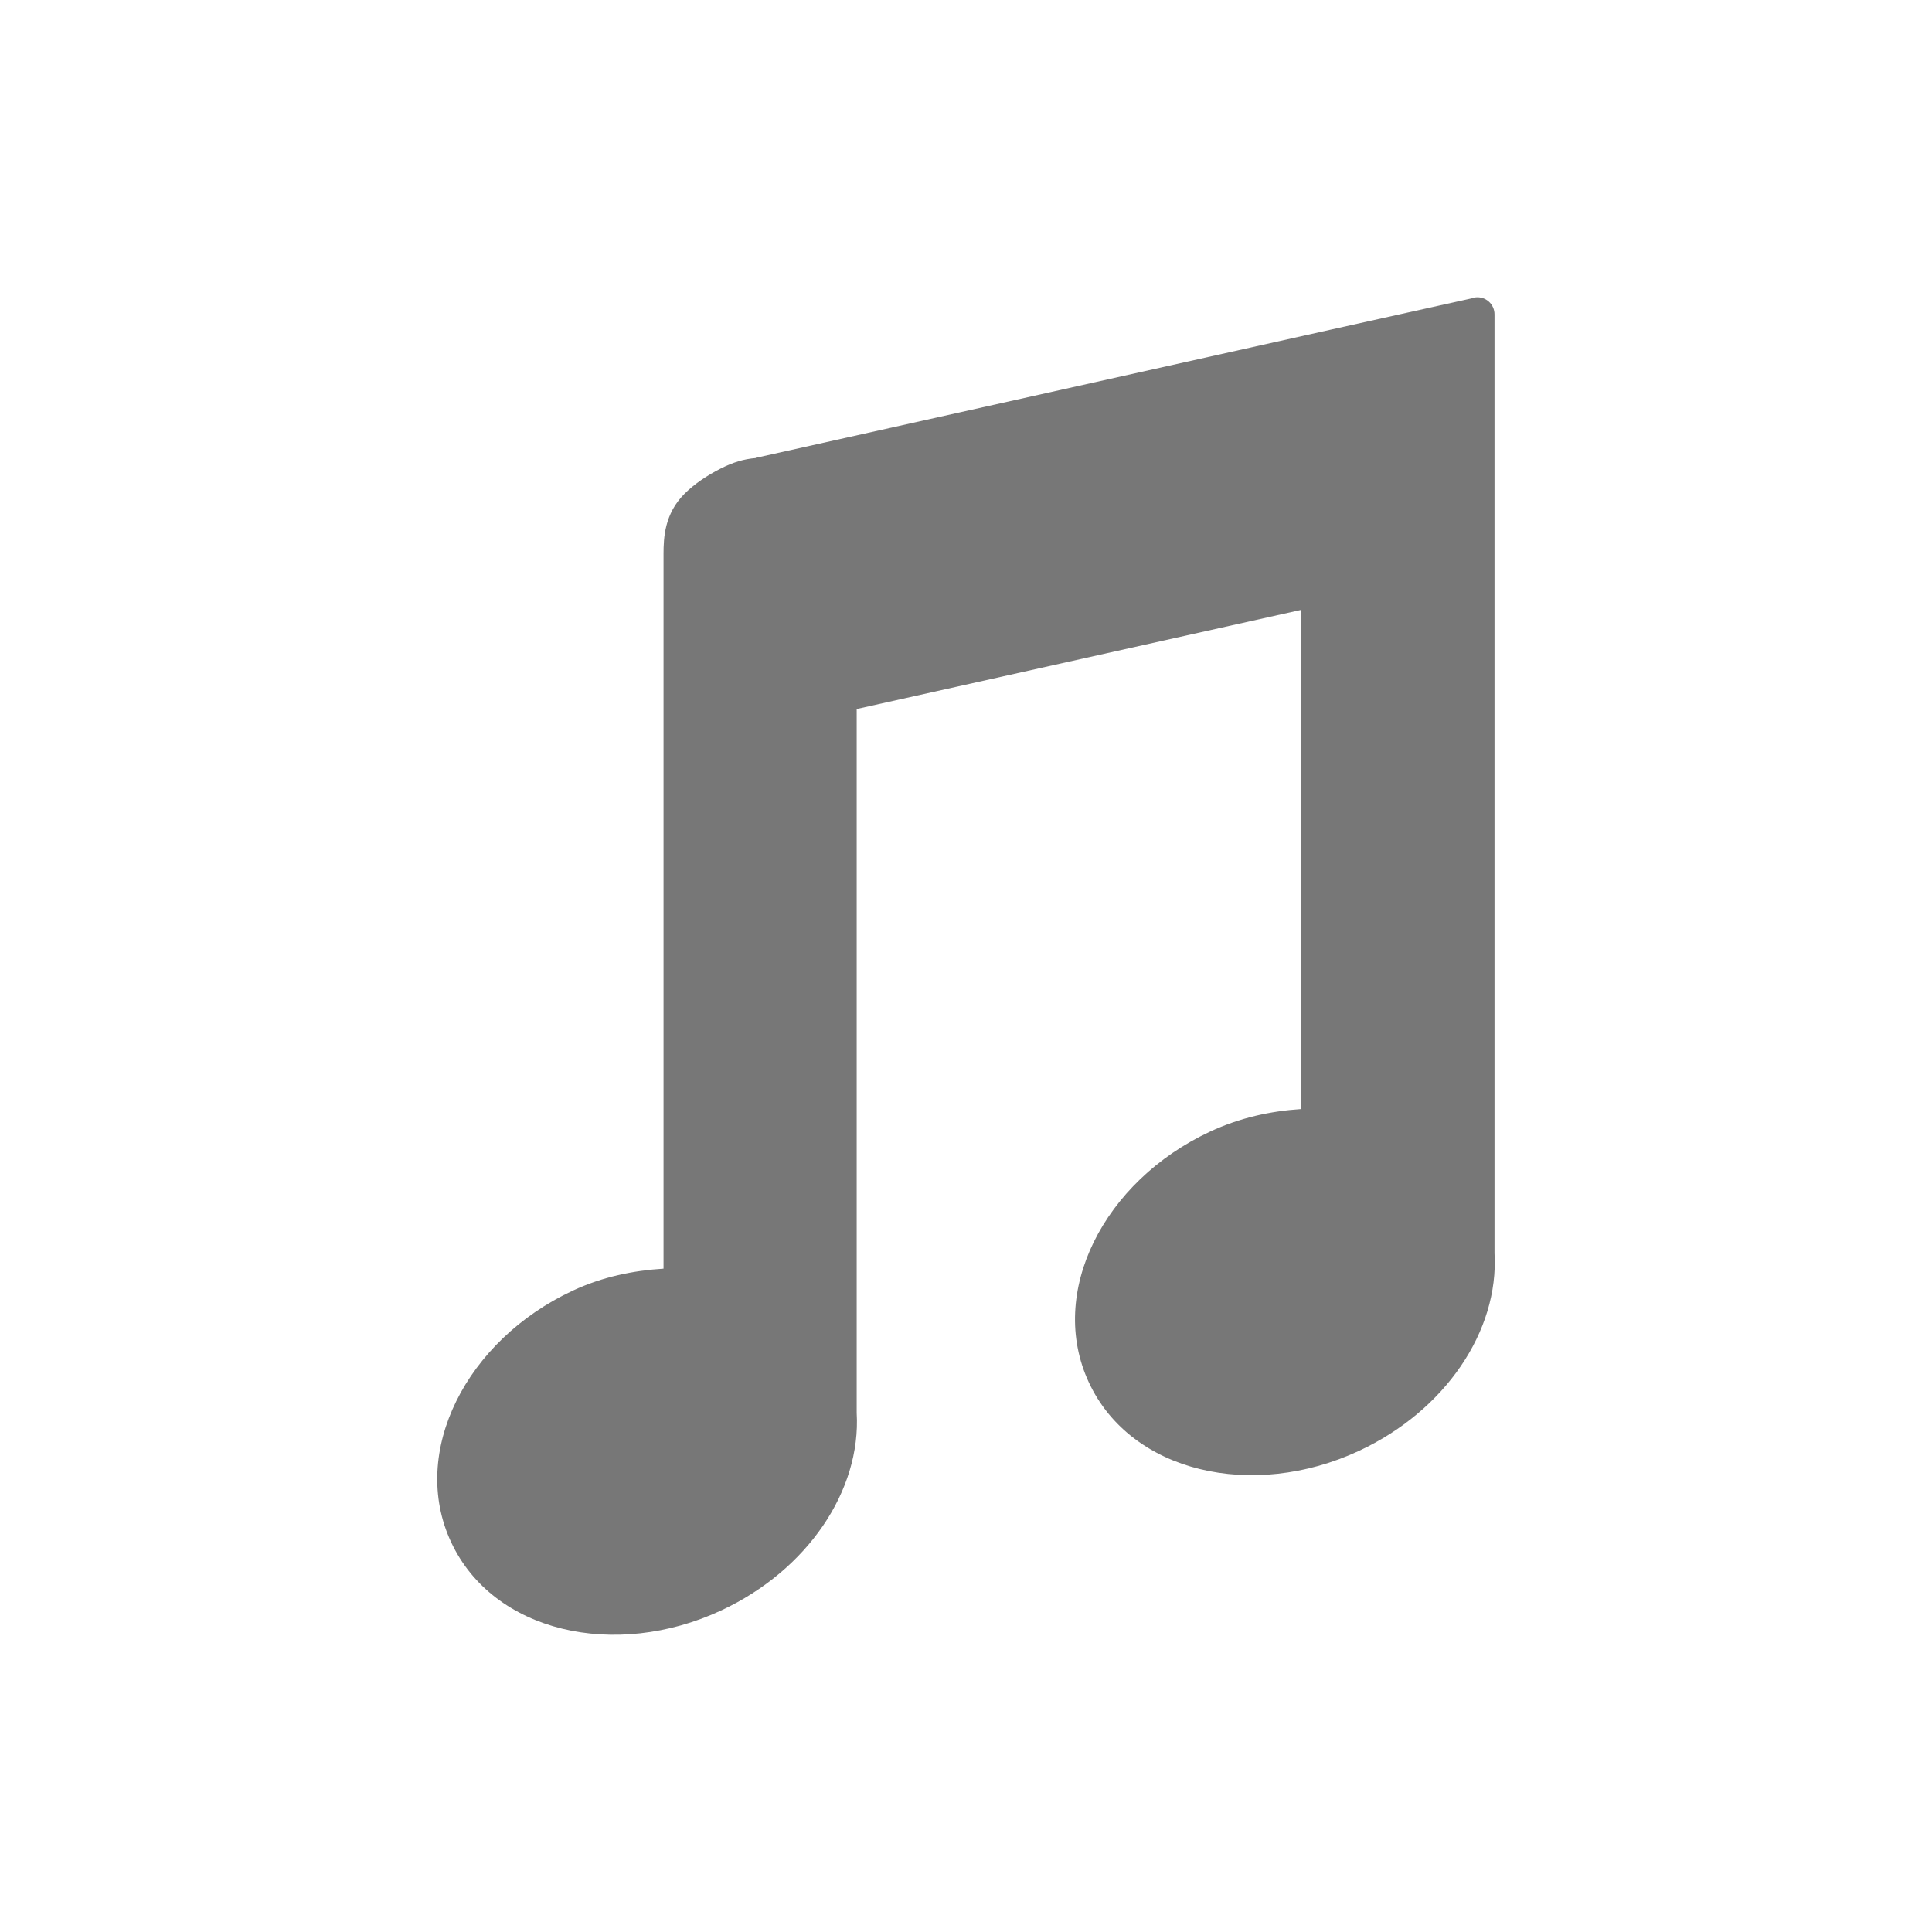
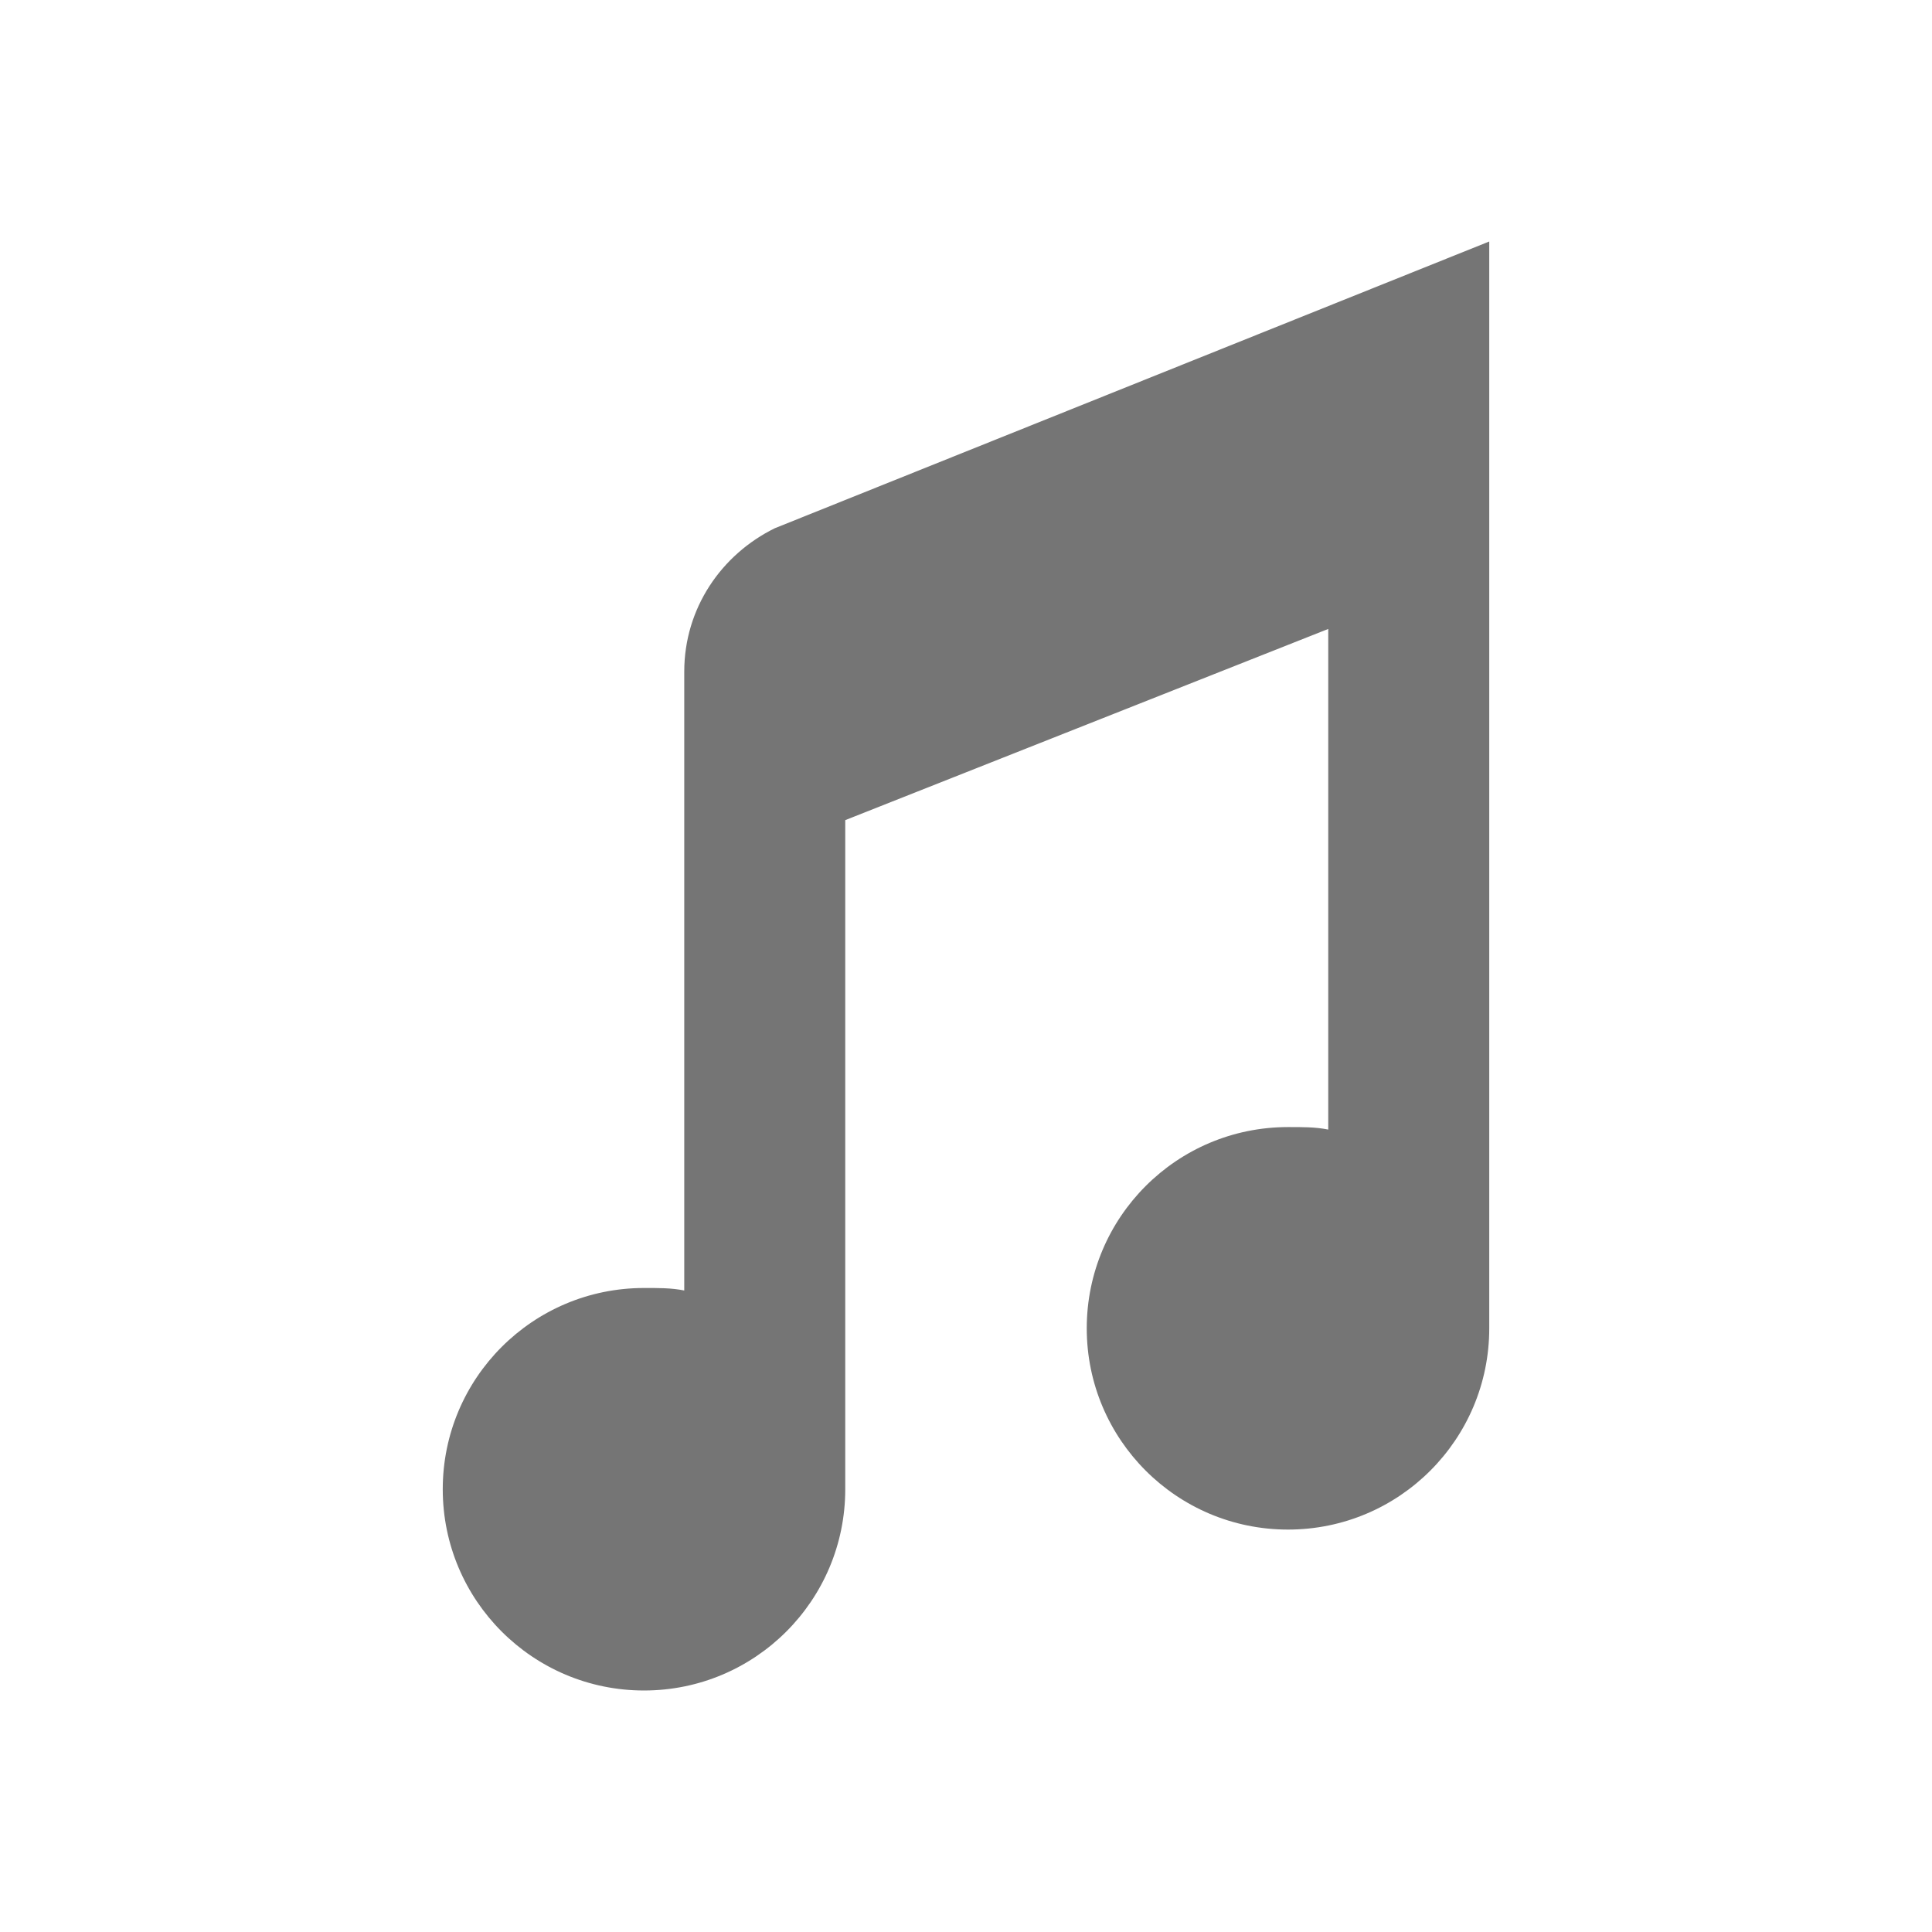
- <svg xmlns="http://www.w3.org/2000/svg" width="130" height="130" id="svg4682" version="1.1">
+ <svg xmlns="http://www.w3.org/2000/svg" width="24" height="24" id="svg4682" version="1.1">
  <defs id="defs4684" />
-   <g id="layer1" transform="translate(0,-922.3622)">
-     <path style="fill:#777777;fill-opacity:1;stroke:none" id="path5067" d="m 1683.906,248.594 a 0.969,0.969 0 0 0 -0.094,0.031 l -8.156,1.812 -32.375,7.219 -0.219,0.031 0,0.031 c -0.689,0.05 -1.324,0.252 -2,0.594 -0.749,0.379 -1.499,0.874 -2.062,1.438 -1.134,1.134 -1.187,2.5 -1.188,3.406 l 0,40.594 c -1.699,0.107 -3.449,0.454 -5.156,1.25 -6.042,2.817 -9.294,9.161 -6.906,14.281 2.386,5.117 9.305,6.691 15.344,3.875 4.886,-2.278 7.945,-6.8 7.687,-11.219 -0,-0.021 0,-0.042 0,-0.062 l 0,-39.906 25.219,-5.625 0,28.344 c -1.708,0.114 -3.452,0.486 -5.156,1.281 -6.04,2.817 -9.26,9.135 -6.875,14.25 2.386,5.117 9.305,6.691 15.344,3.875 4.886,-2.278 7.945,-6.8 7.688,-11.219 -0,-0.021 0,-0.042 0,-0.062 l 0,-39.656 0,-4.531 0,-4.531 0,-4.531 a 0.969,0.969 0 0 0 -1.094,-0.969 z" transform="matrix(1.184917,0,0,1.184917,-1896.024,647.8088)" />
+   <g id="layer1" transform="translate(0,-1028.362)">
+     <path style="color:#000000;fill:#757575;fill-opacity:1;fill-rule:nonzero;stroke:none;stroke-width:1;marker:none;visibility:visible;display:inline;overflow:visible;enable-background:accumulate" d="m 18.5,1031.362 -8.875,3.562 C 8.962,1035.25 8.5,1035.917 8.5,1036.706 l 0,2.656 0,5.031 c -0.163,-0.033 -0.327,-0.031 -0.5,-0.031 -1.381,0 -2.5,1.119 -2.5,2.5 0,1.381 1.119,2.5 2.5,2.5 1.381,0 2.5,-1.119 2.5,-2.5 l 0,-8.312 6,-2.375 0,6.219 c -0.163,-0.033 -0.327,-0.031 -0.5,-0.031 -1.381,0 -2.5,1.119 -2.5,2.5 0,1.381 1.119,2.5 2.5,2.5 1.381,0 2.5,-1.119 2.5,-2.5 l 0,-9.5 0,-4 z" id="path6883" />
  </g>
</svg>
